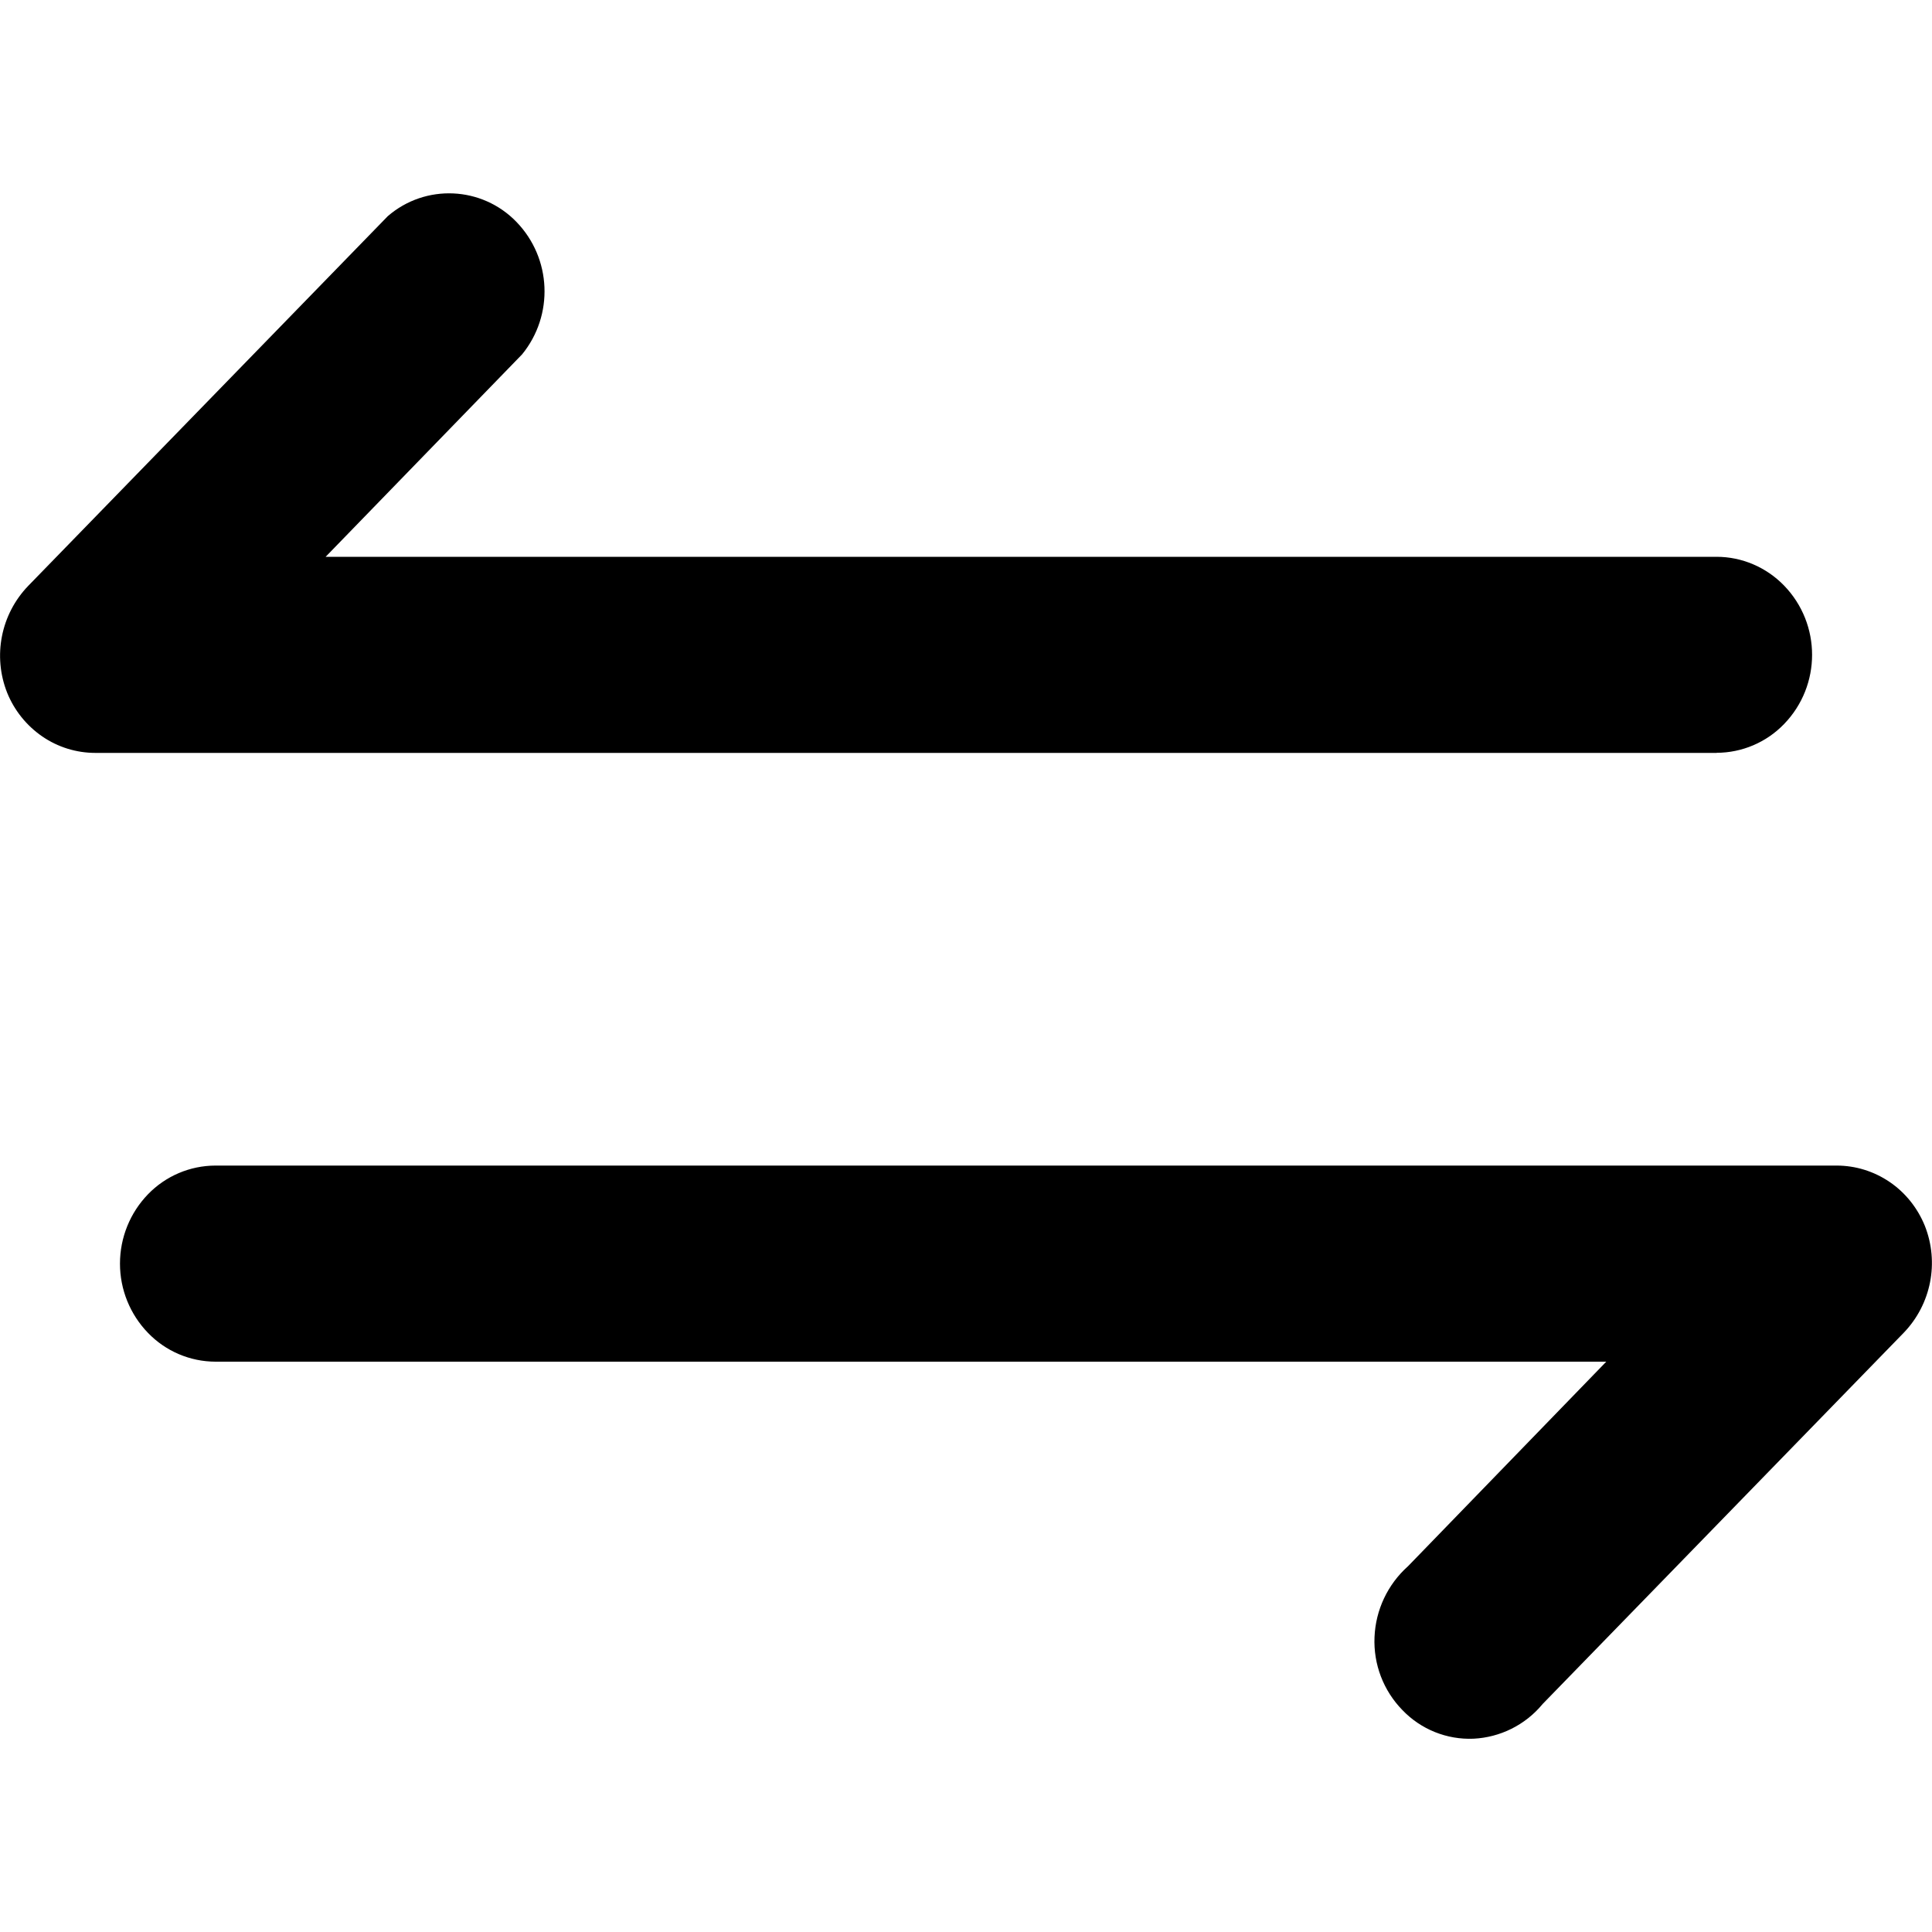
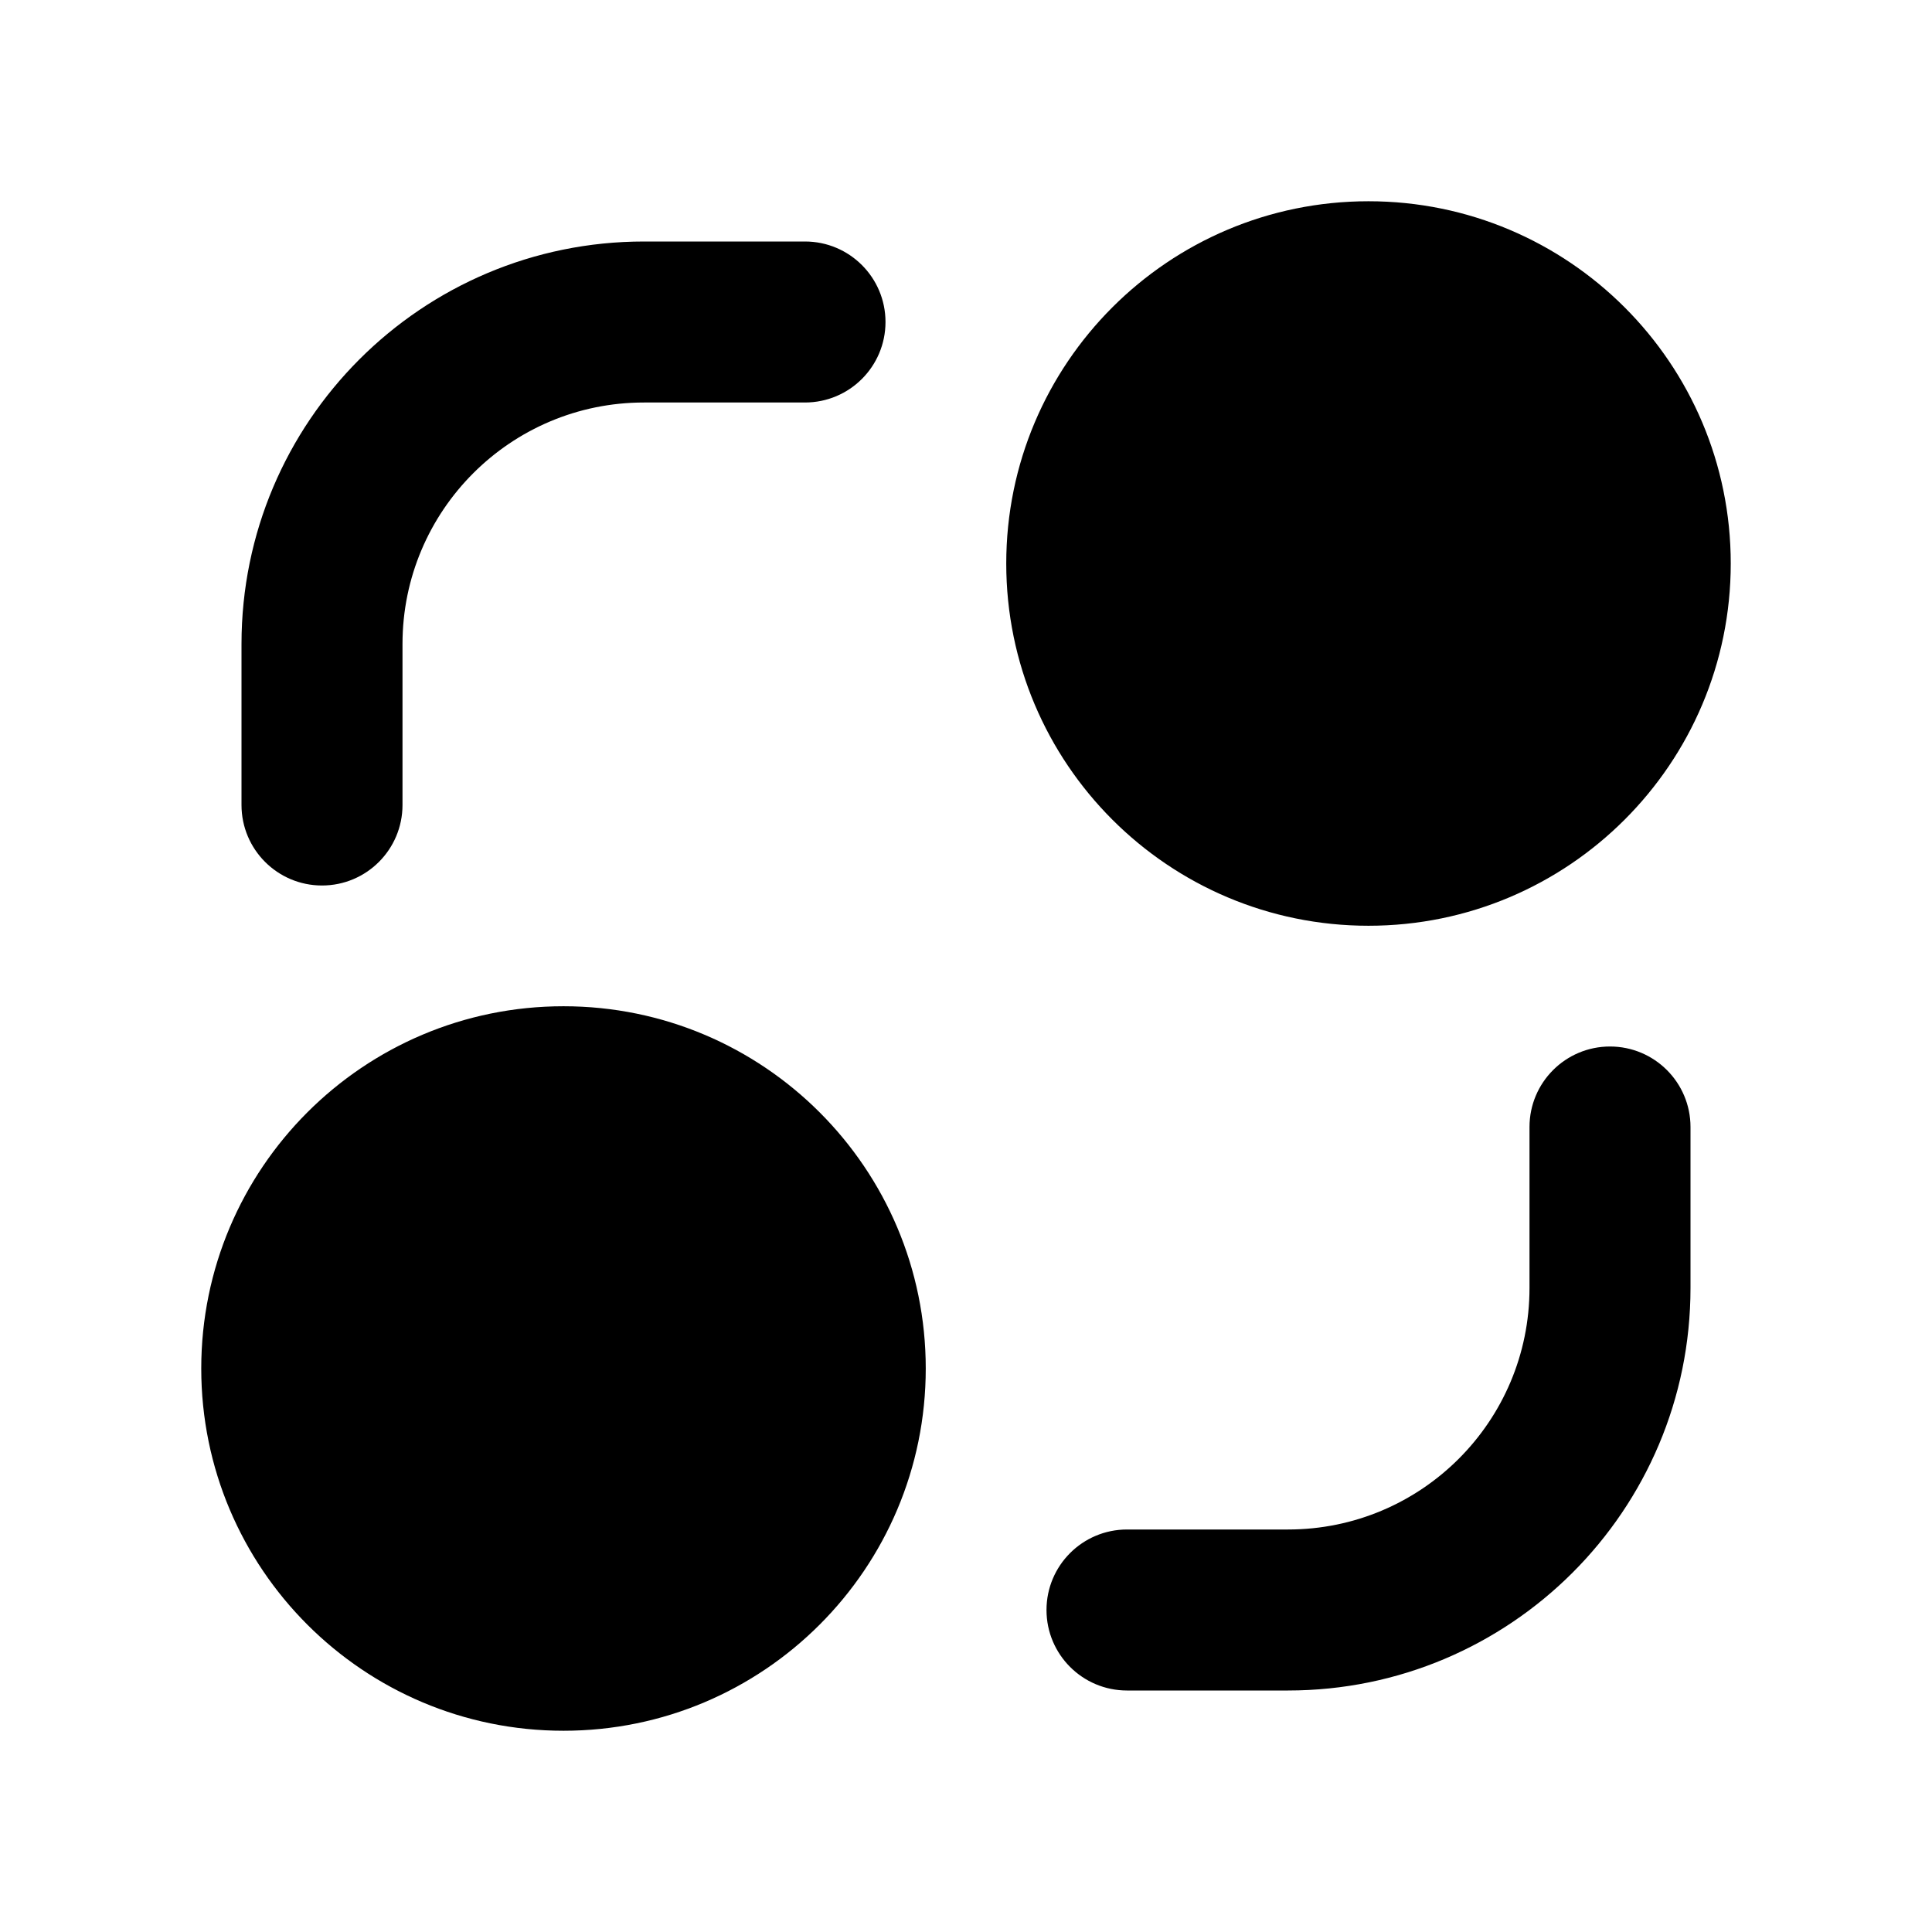
- <svg xmlns="http://www.w3.org/2000/svg" viewBox="0 0 20 20" fill="none">
-   <path fill-rule="evenodd" clip-rule="evenodd" d="M17.77 7.794H.987a.97.97 0 0 1-.549-.17 1.009 1.009 0 0 1-.364-.453 1.041 1.041 0 0 1 .218-1.106l3.722-3.827a.97.97 0 0 1 1.333.06 1.033 1.033 0 0 1 .058 1.37L3.371 5.764H17.77c.262 0 .513.107.698.297a1.031 1.031 0 0 1 0 1.435.973.973 0 0 1-.698.297ZM2.23 12.066h16.783c.195 0 .386.059.549.17.162.11.289.269.364.454a1.042 1.042 0 0 1-.218 1.106l-3.737 3.842-.006.007a.99.99 0 0 1-.711.354.963.963 0 0 1-.736-.296 1.017 1.017 0 0 1-.289-.757 1.04 1.04 0 0 1 .345-.731l.007-.007 2.047-2.112H2.23a.973.973 0 0 1-.698-.298 1.03 1.03 0 0 1-.29-.717c0-.27.105-.527.29-.718a.974.974 0 0 1 .698-.297Z" fill="currentColor" />
+ <svg xmlns="http://www.w3.org/2000/svg" viewBox="0 0 24 24" fill="none">
+   <path d="M7 21.5a4.5 4.5 0 1 1 0-9 4.5 4.5 0 0 1 0 9Zm10-10a4.5 4.5 0 1 1 0-9 4.5 4.5 0 0 1 0 9ZM3 8a5 5 0 0 1 5-5h2a1 1 0 1 1 0 2H8a3 3 0 0 0-3 3v2a1 1 0 1 1-2 0V8Zm17 5a1 1 0 0 0-1 1v2a3 3 0 0 1-3 3h-2a1 1 0 1 0 0 2h2a5 5 0 0 0 5-5v-2a1 1 0 0 0-1-1Z" fill="currentColor" />
</svg>
